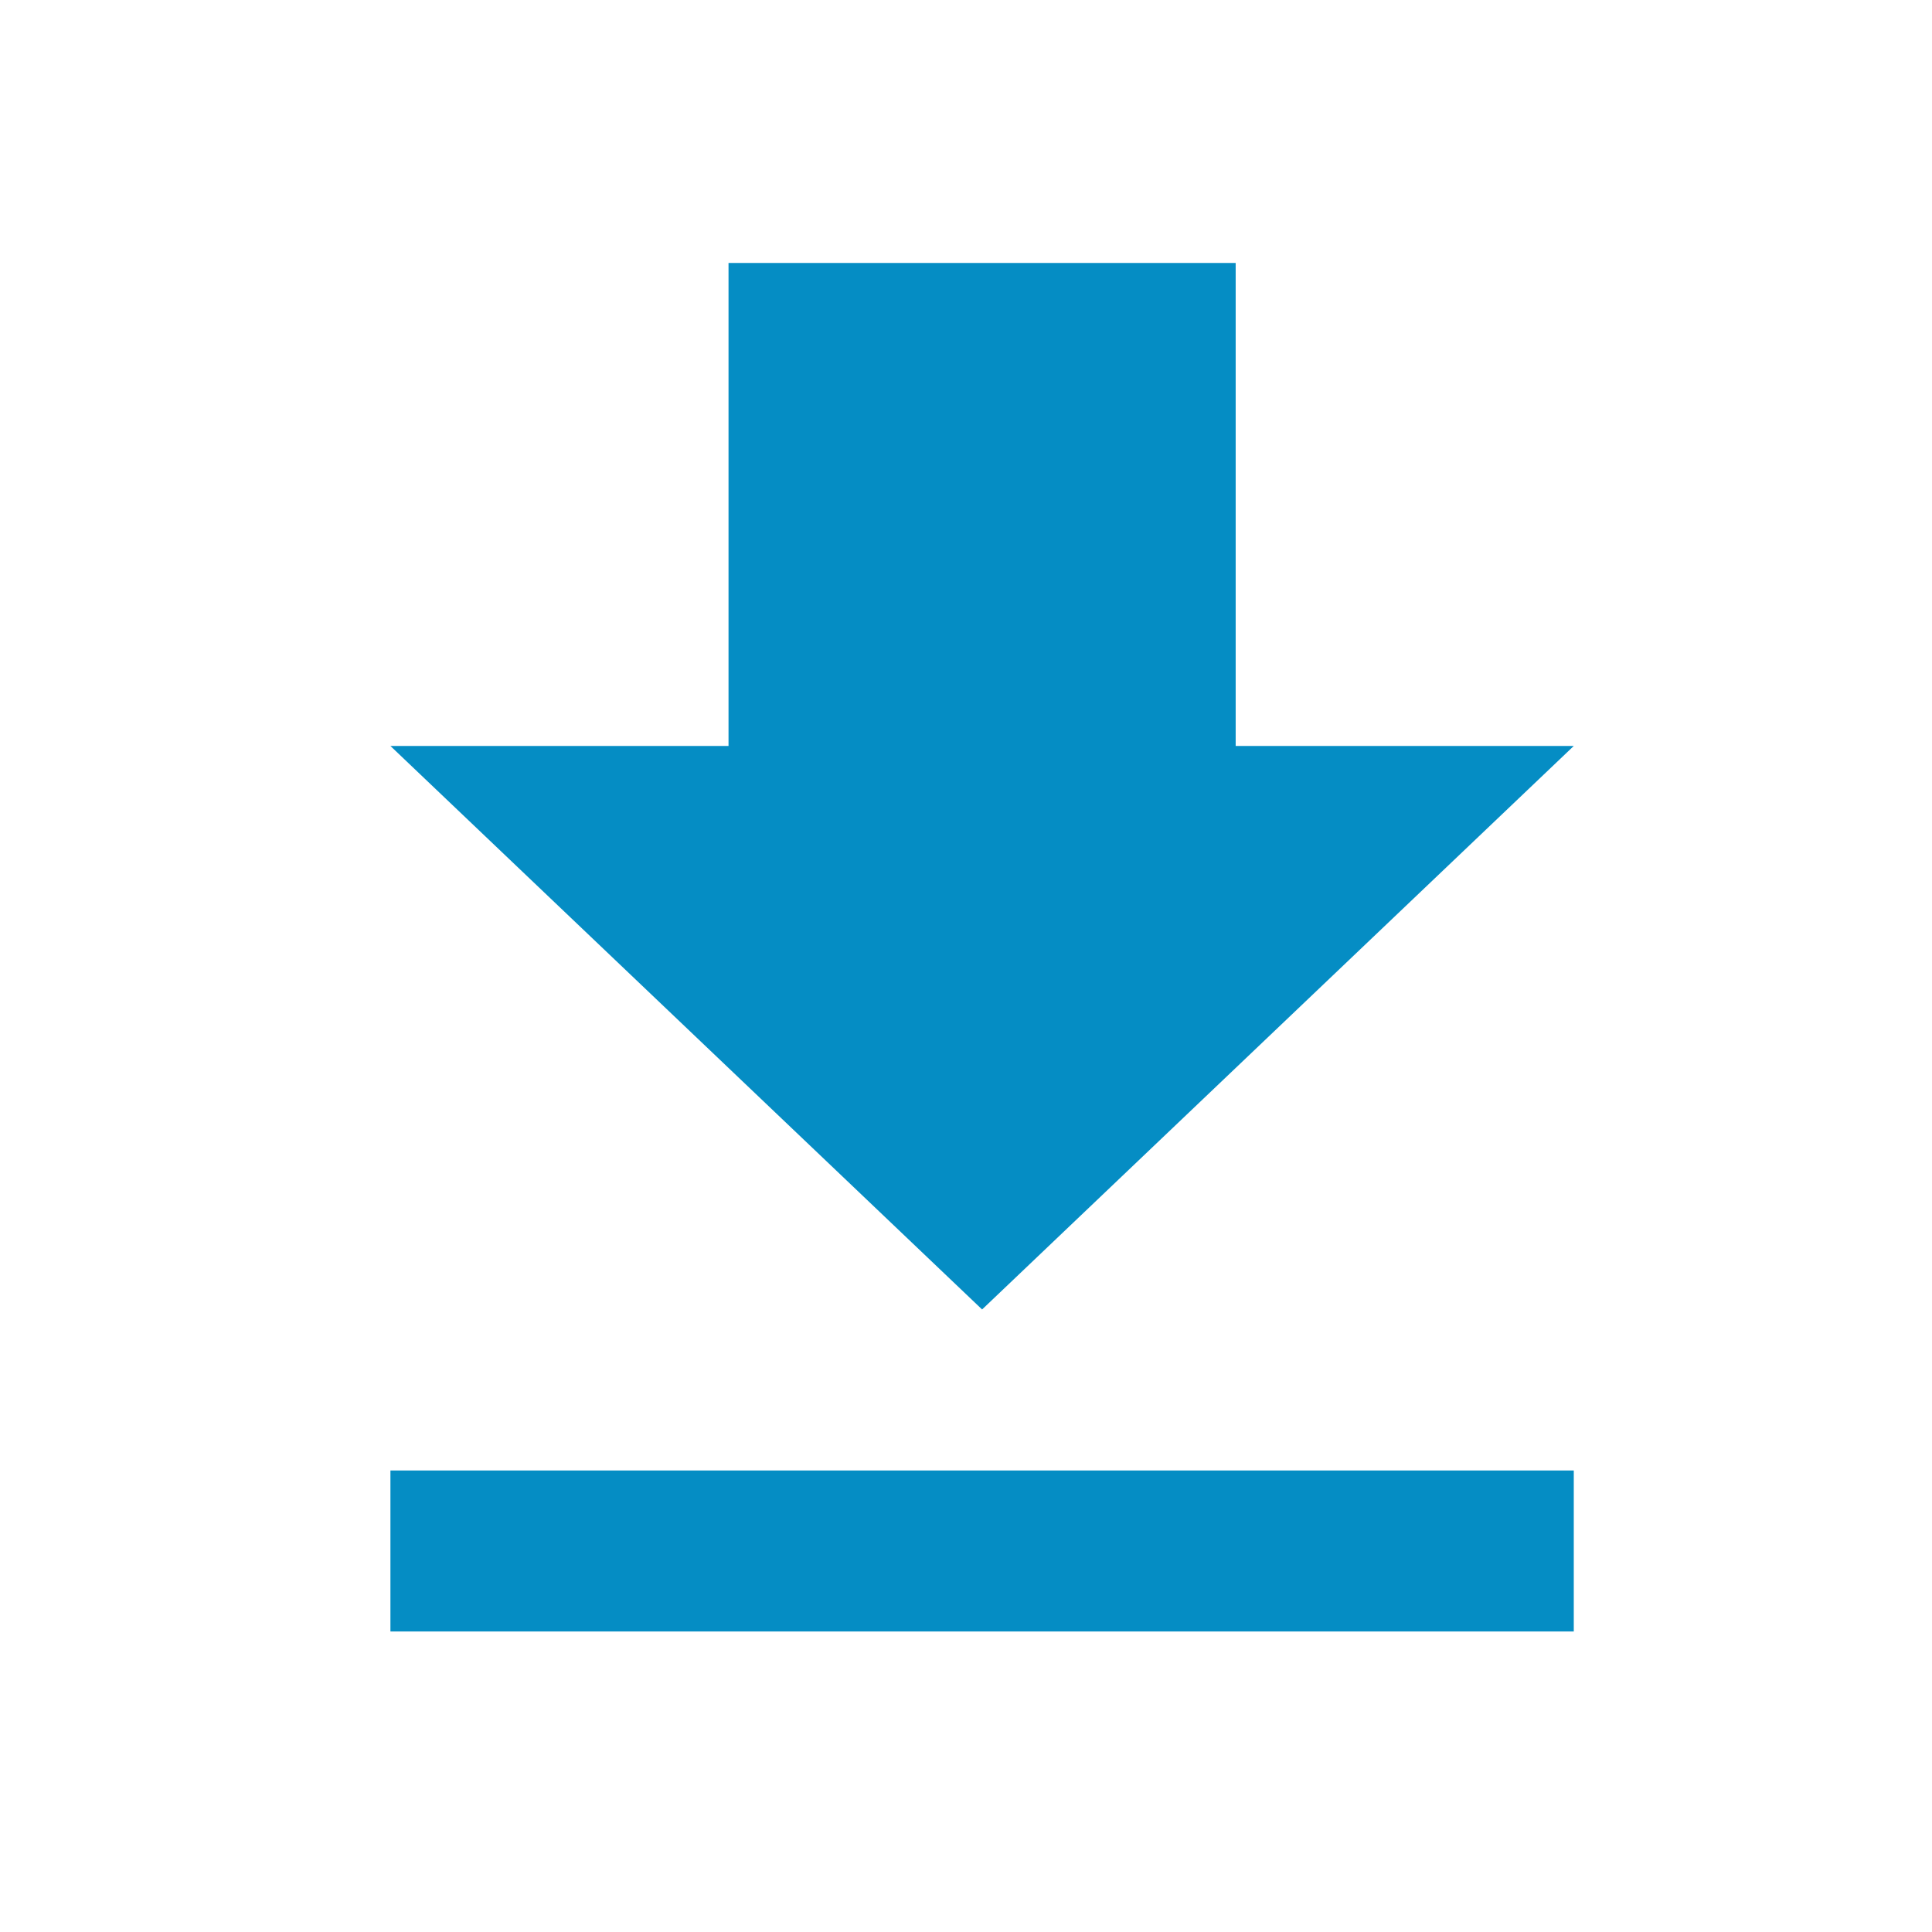
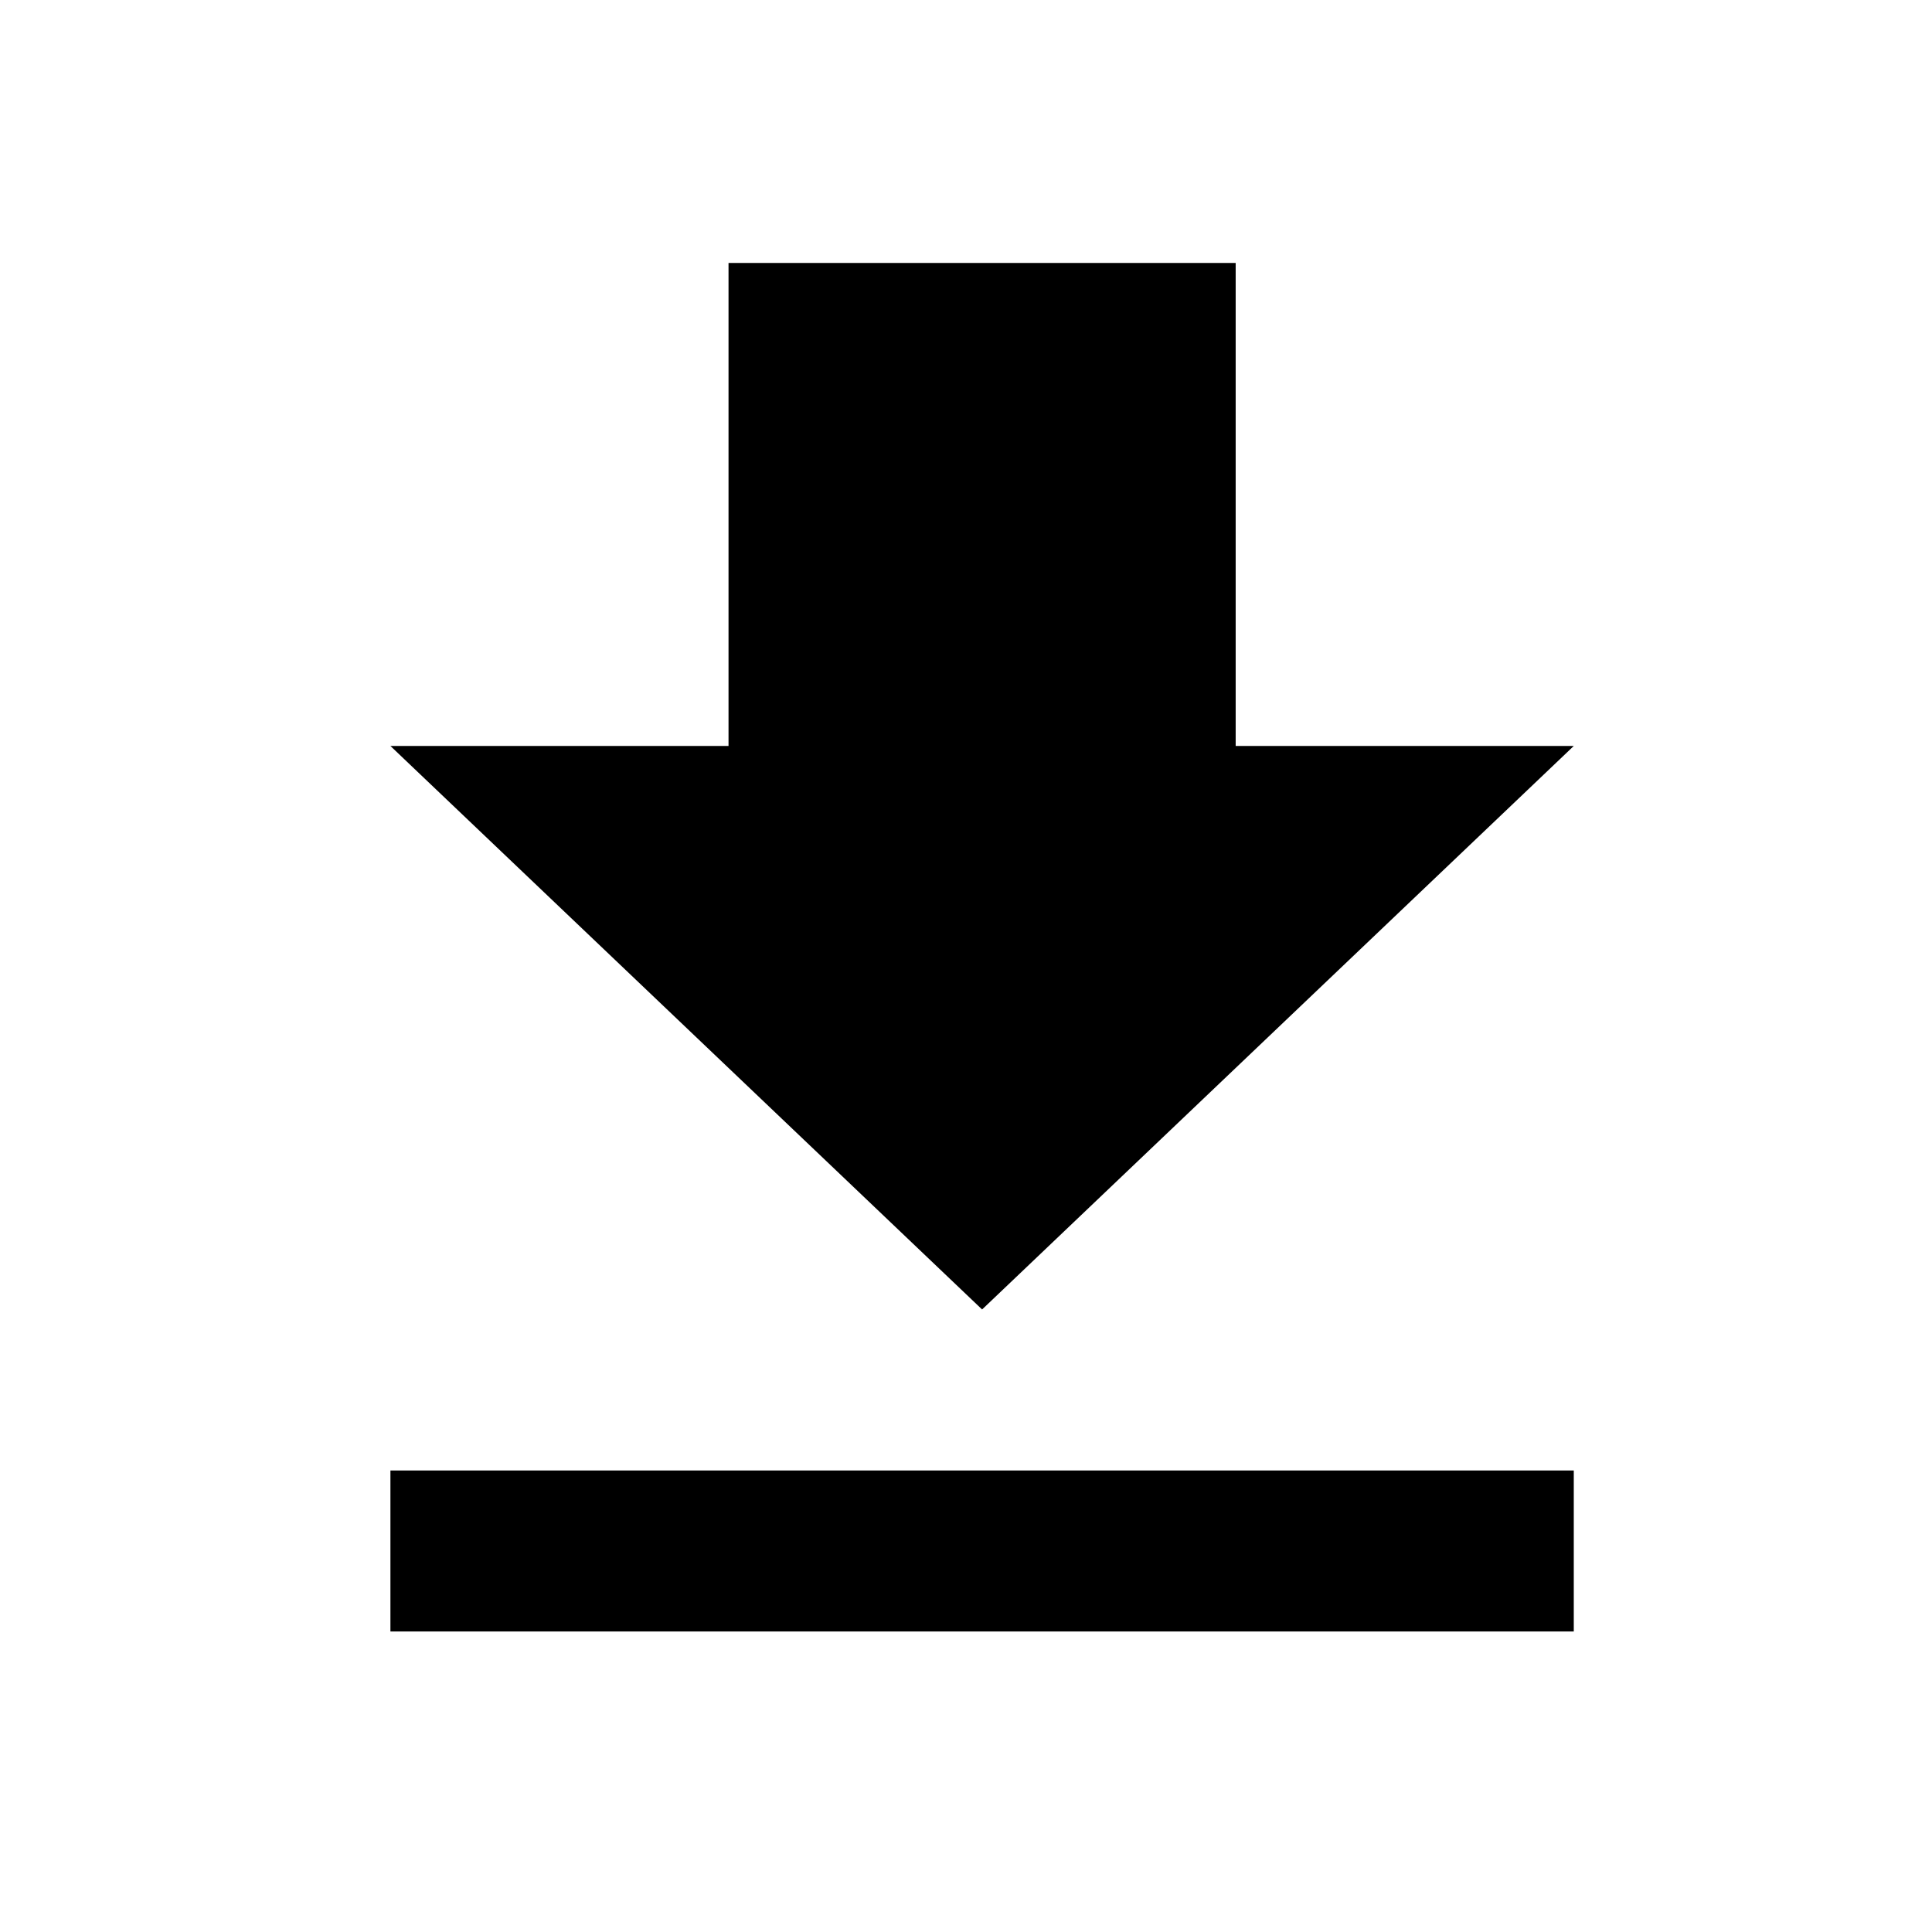
<svg xmlns="http://www.w3.org/2000/svg" width="18" height="18" viewBox="0 0 18 18">
-   <path fill="#058dc4" fill-rule="nonzero" d="M14.25,6.75 L11.25,6.75 L11.25,2.25 L6.75,2.25 L6.75,6.75 L3.75,6.75 L9,12 L14.25,6.75 Z M3.75,13.5 L3.75,15 L14.25,15 L14.25,13.5 L3.75,13.5 Z" transform="translate(-0.3 0.2) scale(1.05 1)" />
+   <path d="M14.25,6.75 L11.25,6.75 L11.25,2.25 L6.75,2.25 L6.75,6.75 L3.75,6.75 L9,12 L14.25,6.75 Z M3.75,13.5 L3.75,15 L14.25,15 L14.25,13.5 L3.75,13.5 Z" transform="translate(-0.3 0.2) scale(1.05 1)" />
</svg>
